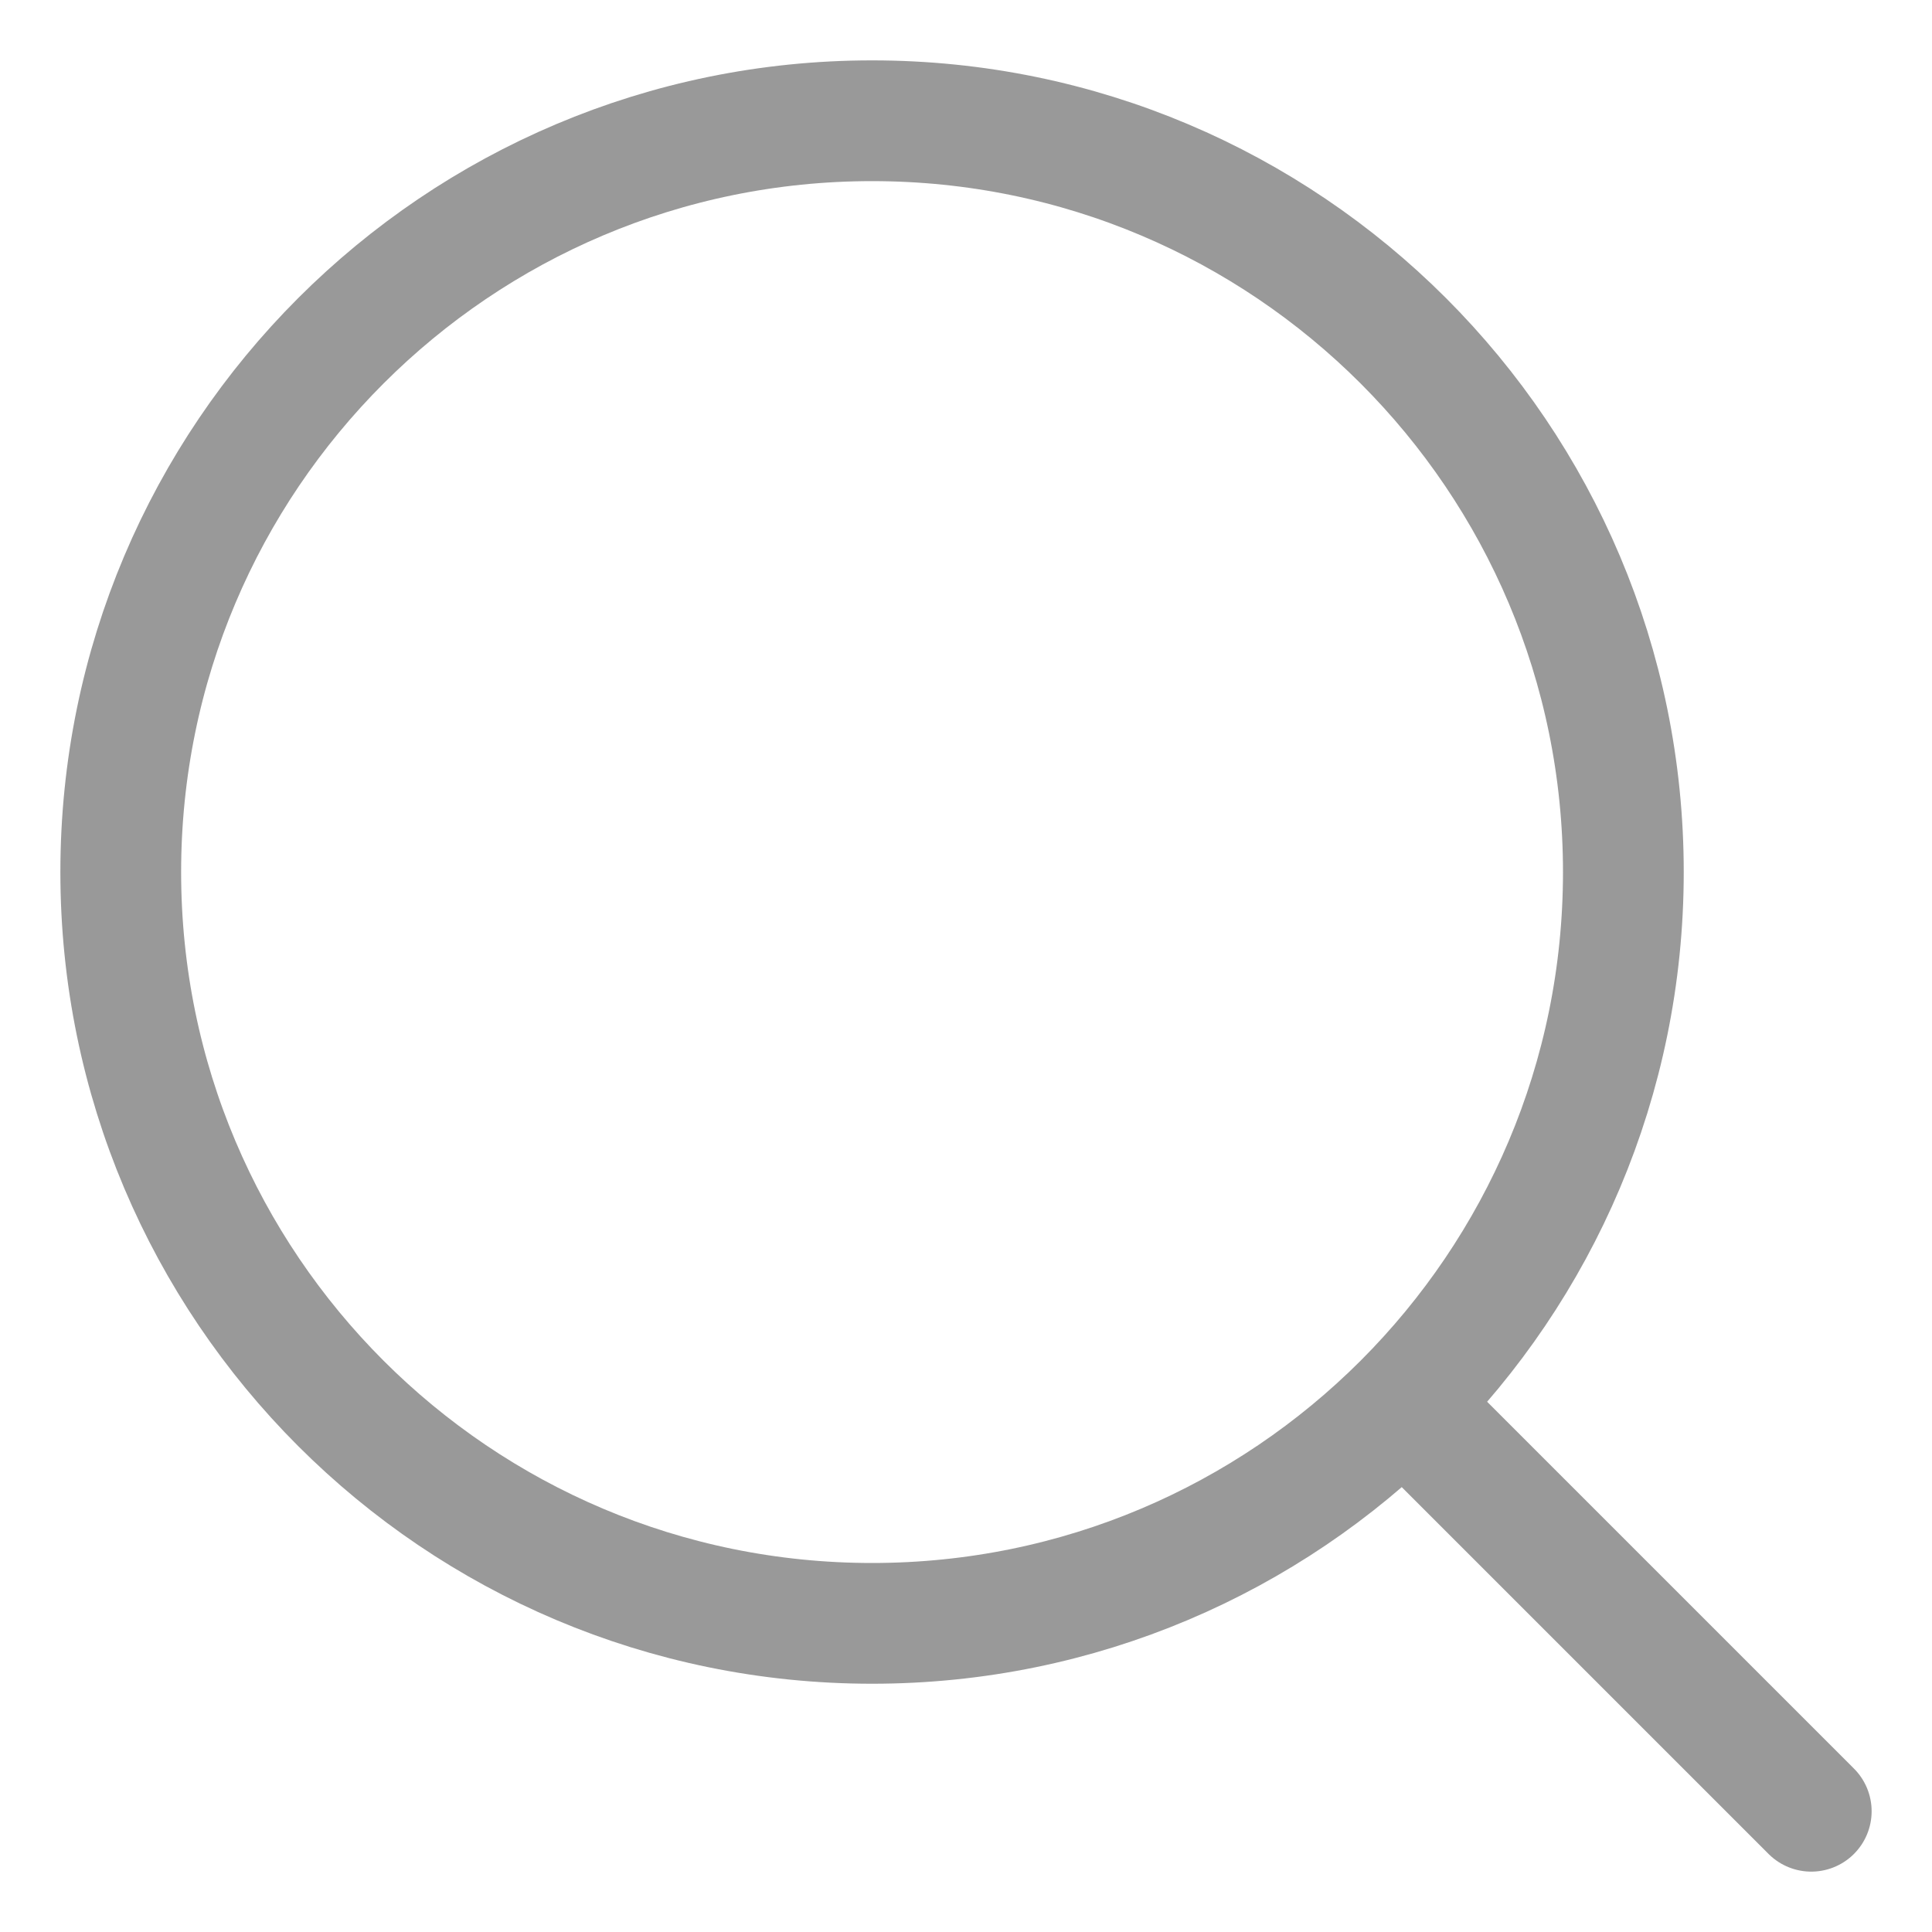
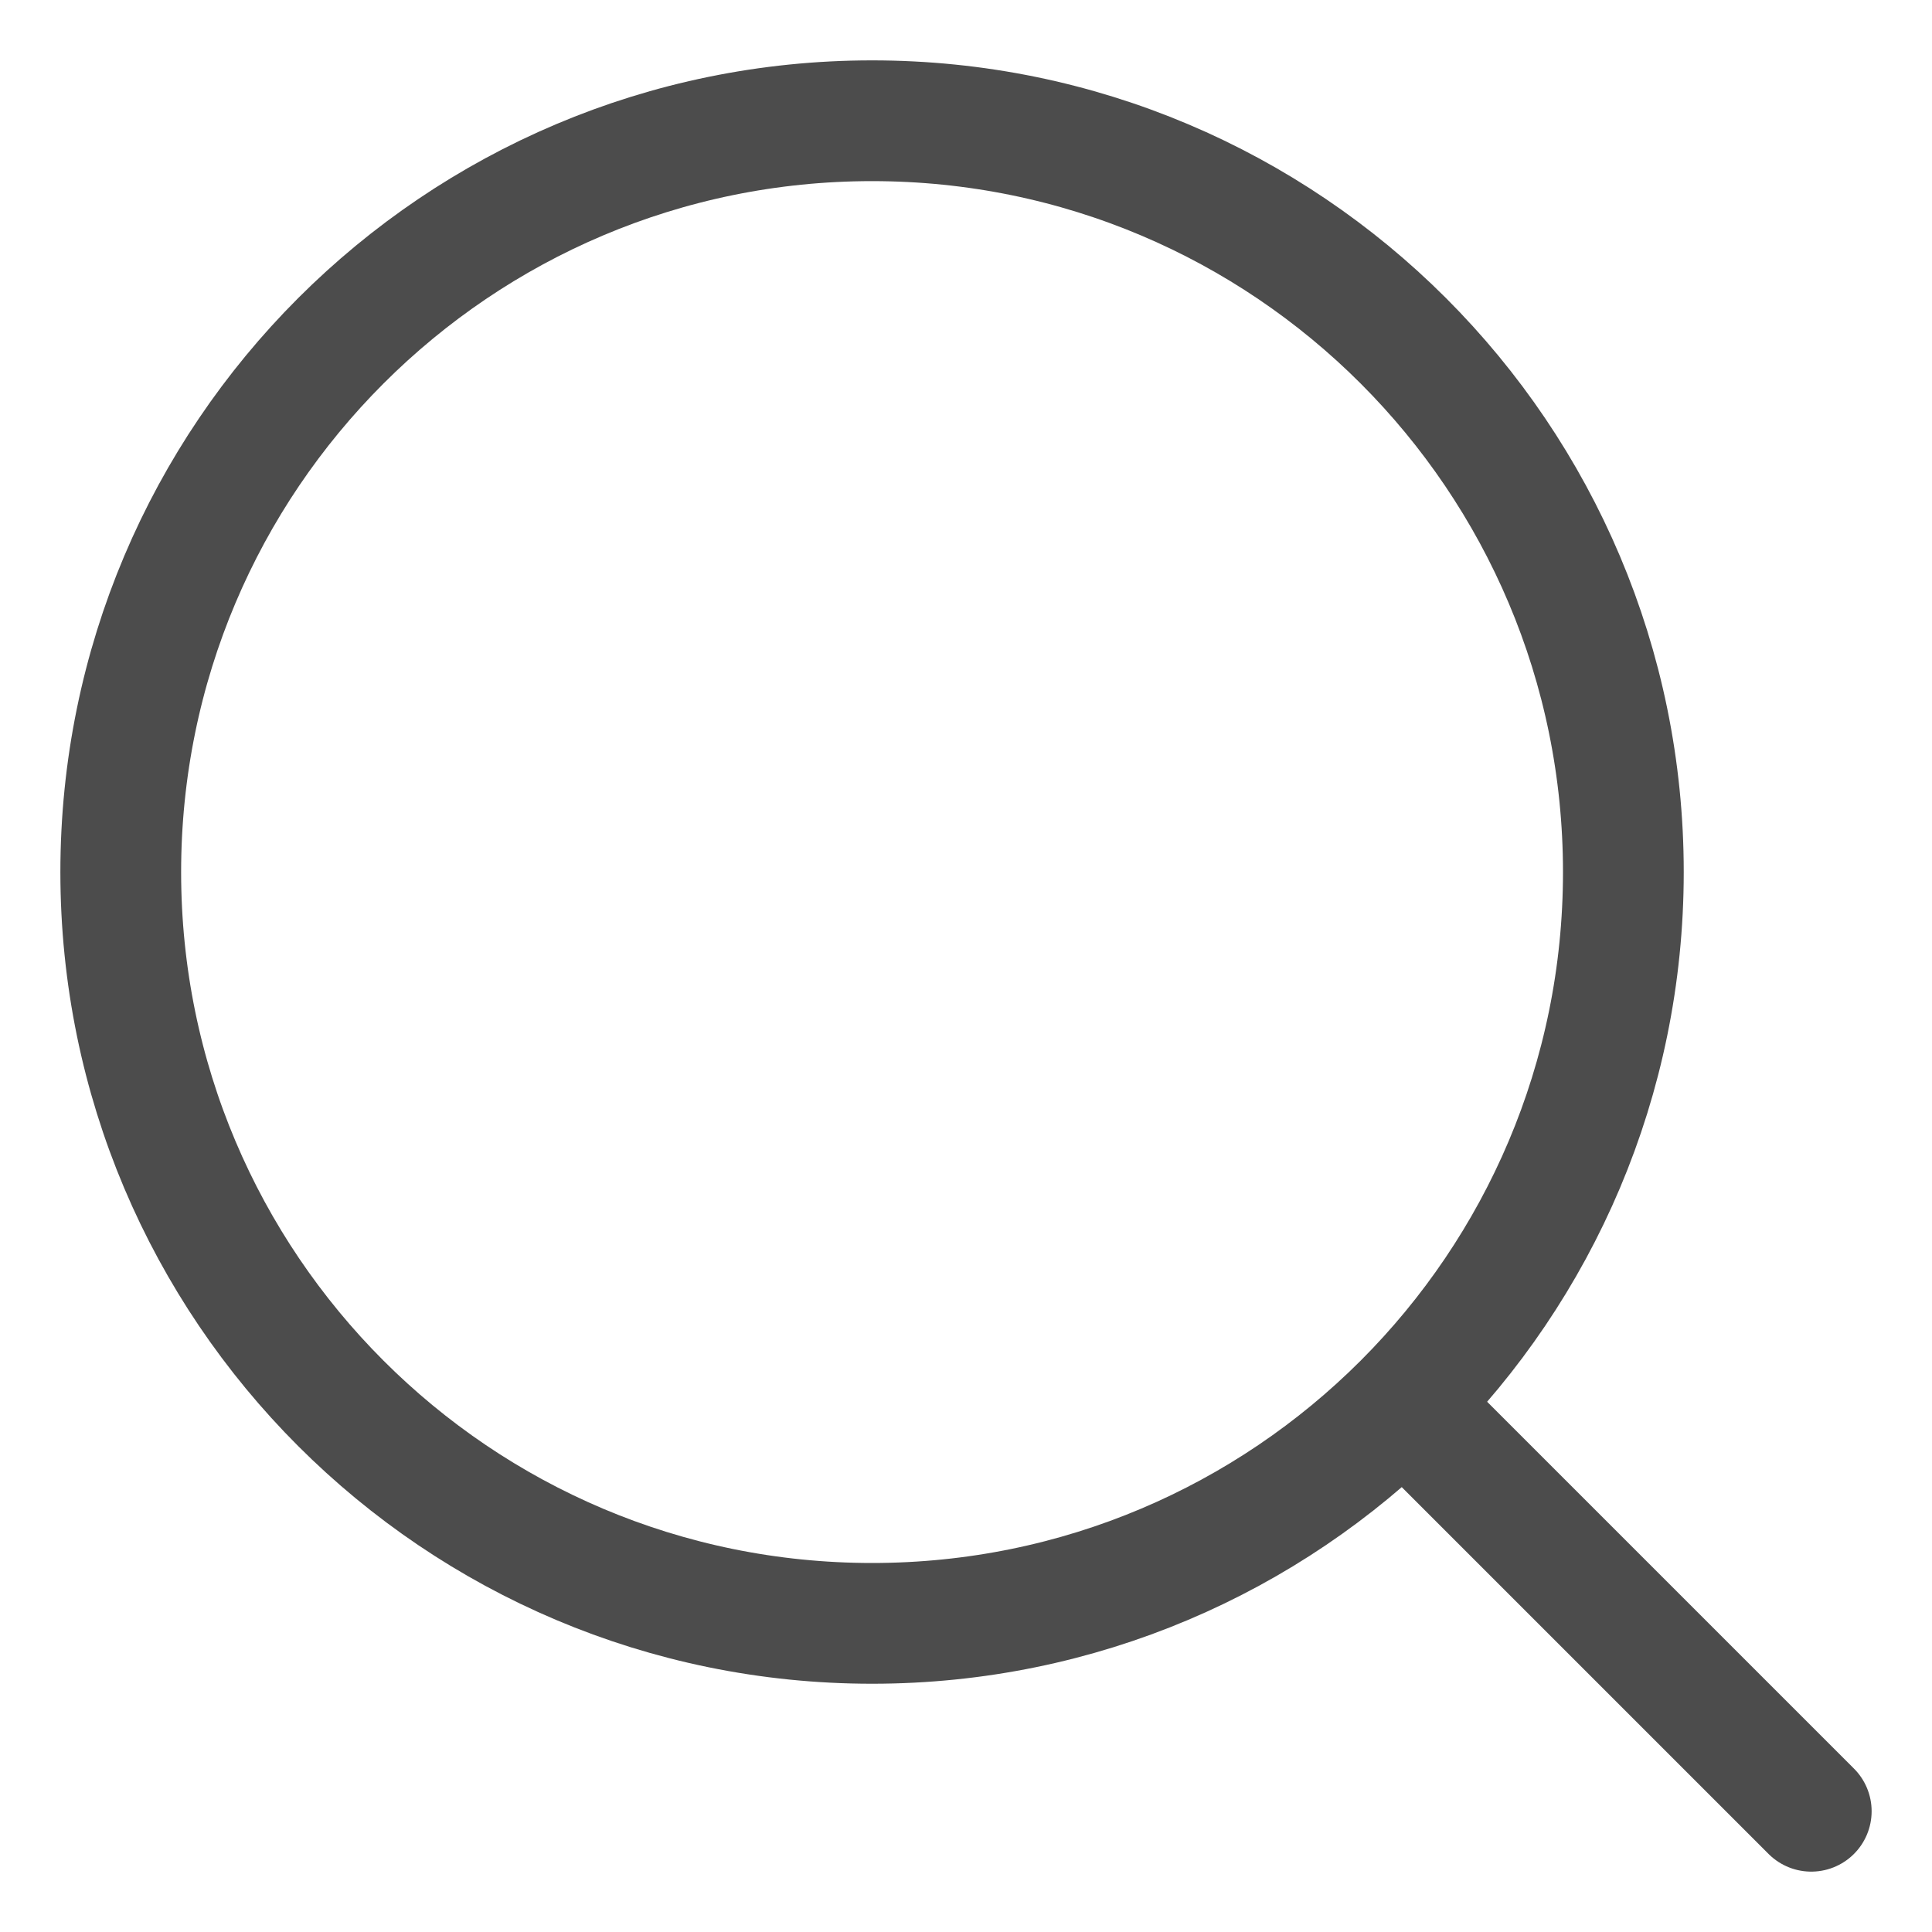
<svg xmlns="http://www.w3.org/2000/svg" width="16" height="16" viewBox="0 0 16 16" fill="none">
-   <path d="M11.889 11.889L15 15M13.444 7.222C13.444 3.786 10.659 1 7.222 1C3.786 1 1 3.786 1 7.222C1 10.659 3.786 13.444 7.222 13.444C10.659 13.444 13.444 10.659 13.444 7.222Z" stroke="currentColor" stroke-opacity="0.4" stroke-linecap="round" stroke-linejoin="round" />
+   <path d="M11.889 11.889L15 15M13.444 7.222C13.444 3.786 10.659 1 7.222 1C3.786 1 1 3.786 1 7.222C1 10.659 3.786 13.444 7.222 13.444C10.659 13.444 13.444 10.659 13.444 7.222Z" stroke="currentColor" stroke-opacity="0.7" stroke-linecap="round" stroke-linejoin="round" />
</svg>
